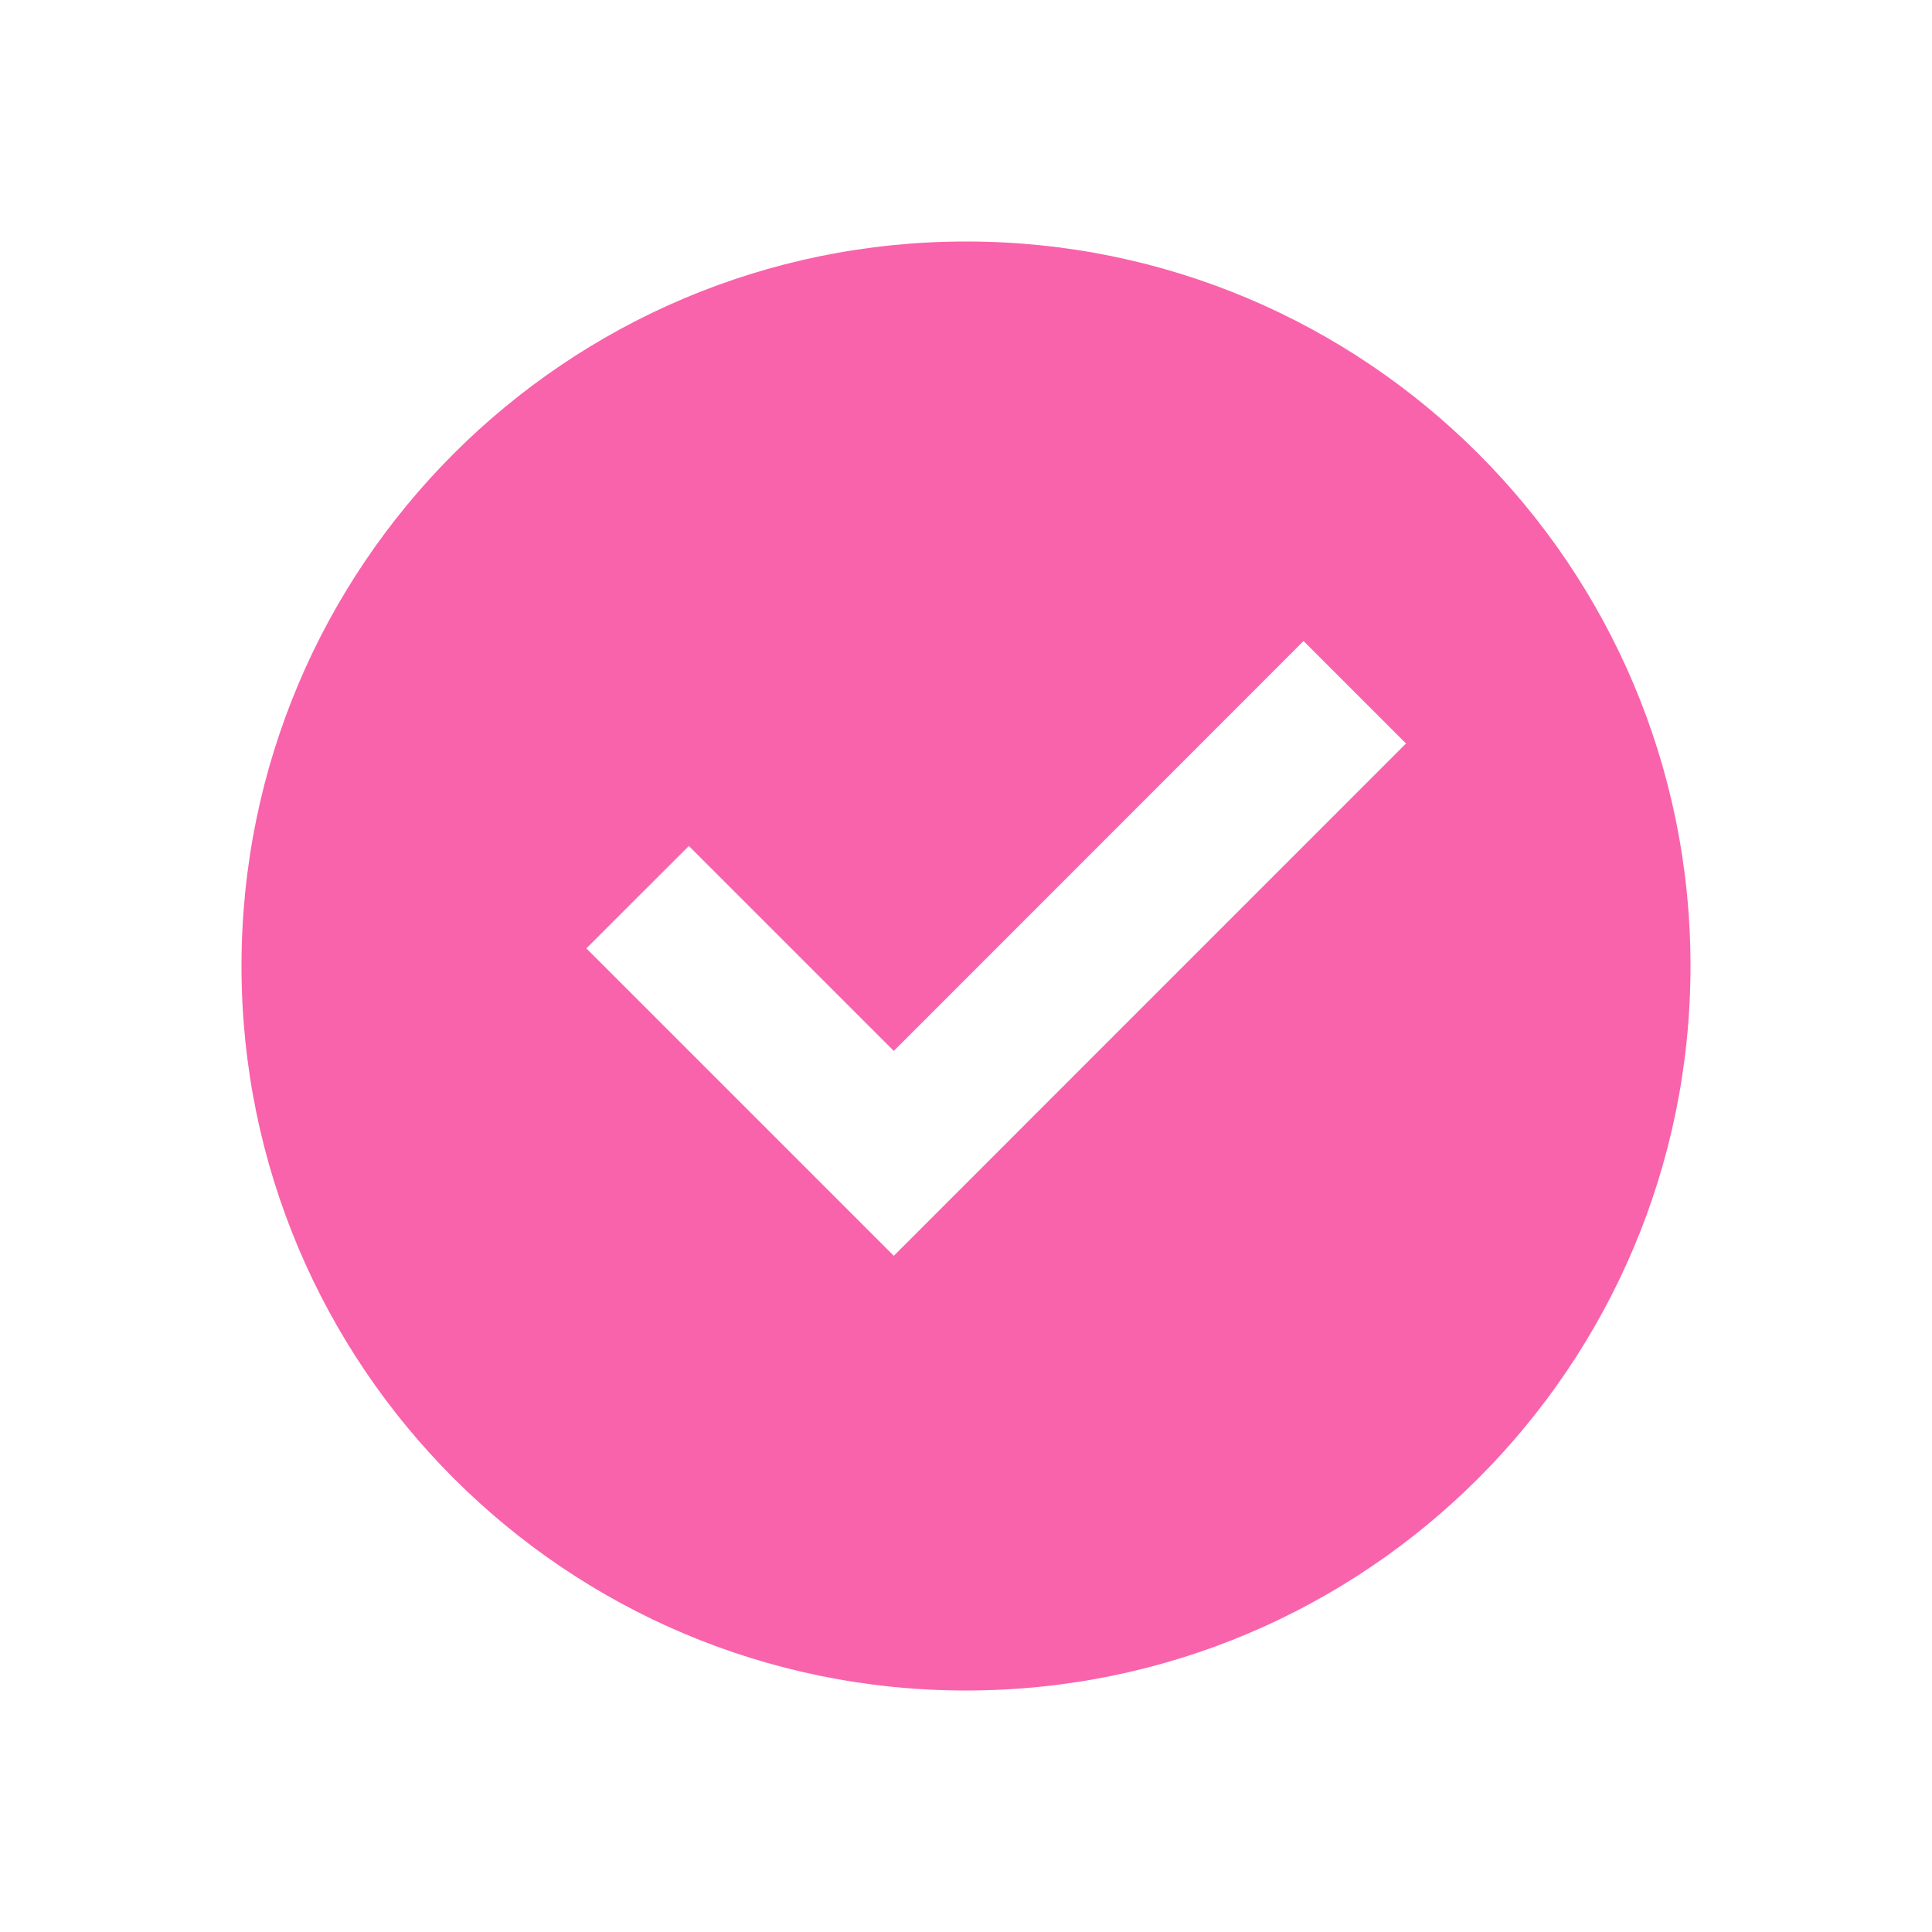
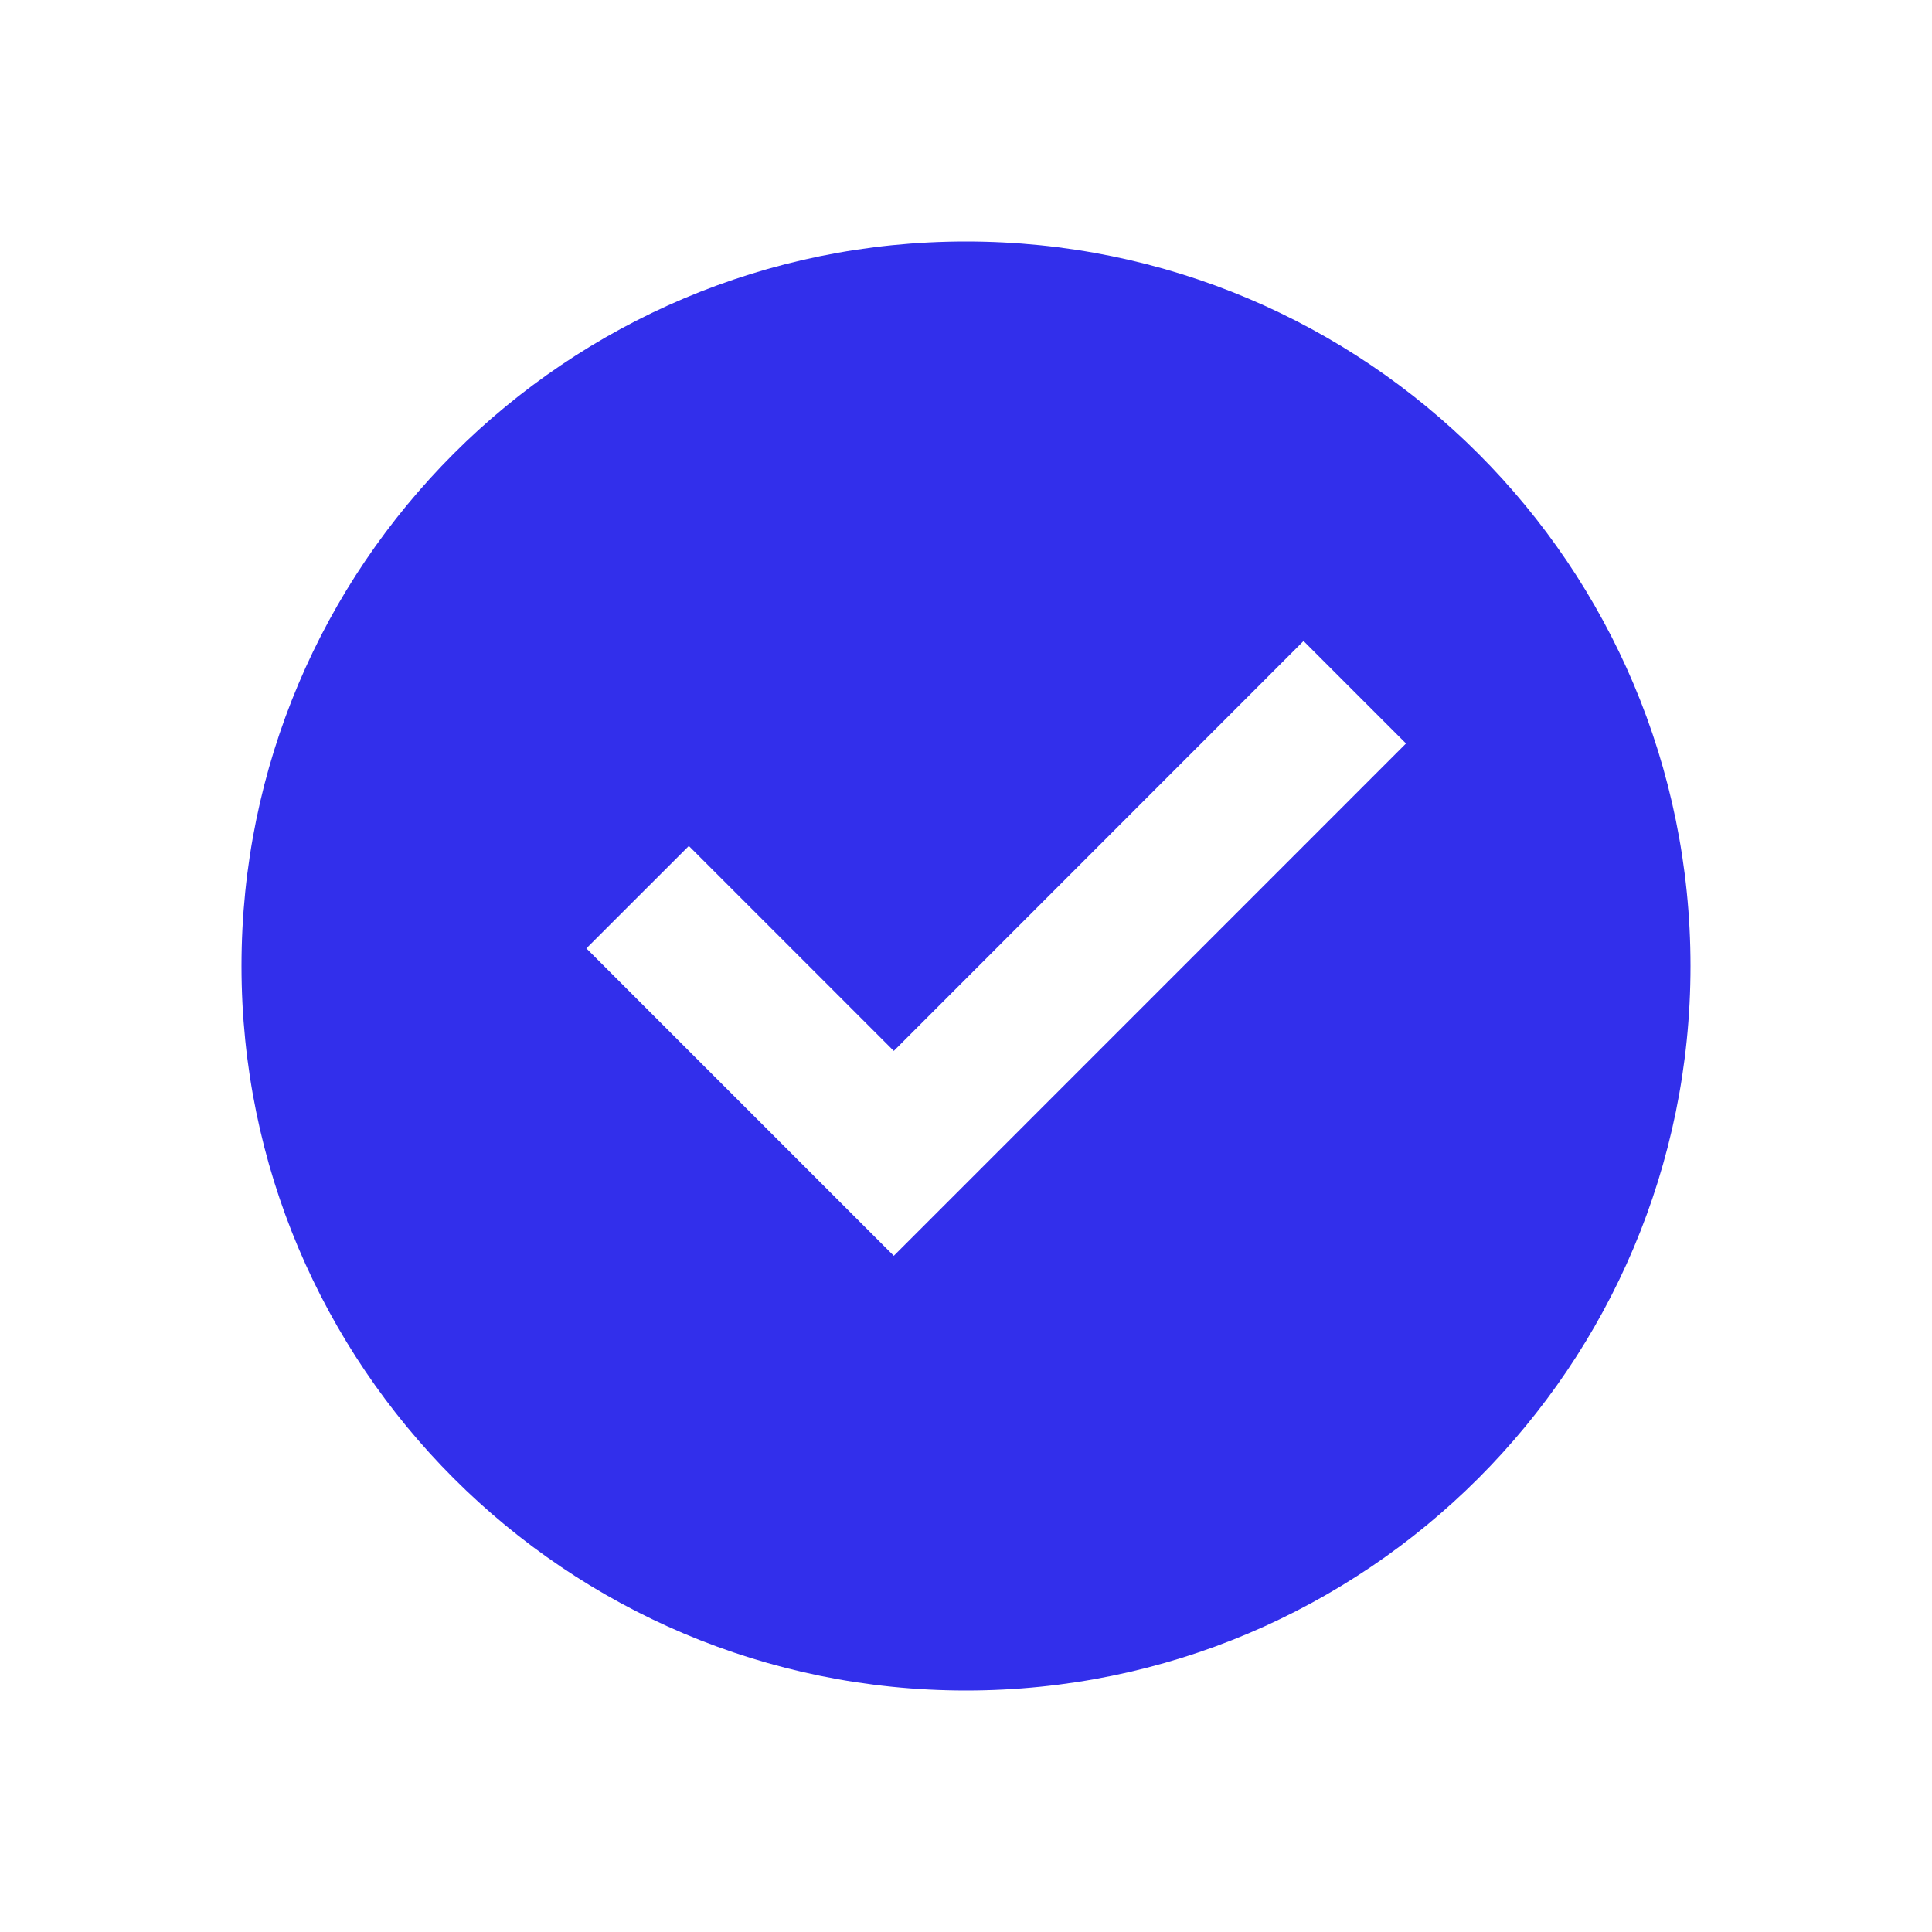
<svg xmlns="http://www.w3.org/2000/svg" width="24" height="24" viewBox="0 0 24 24" fill="none">
-   <path d="M12 21C7.029 21 3 16.971 3 12C3 7.029 7.029 3 12 3C16.971 3 21 7.029 21 12C21 16.971 16.971 21 12 21ZM11.103 15.6L17.466 9.236L16.193 7.963L11.103 13.055L8.557 10.509L7.284 11.781L11.103 15.6Z" fill="#F963AB" />
+   <path d="M12 21C7.029 21 3 16.971 3 12C3 7.029 7.029 3 12 3C16.971 3 21 7.029 21 12C21 16.971 16.971 21 12 21ZM11.103 15.6L17.466 9.236L16.193 7.963L11.103 13.055L8.557 10.509L7.284 11.781L11.103 15.6Z" fill="#322FEB" />
</svg>
